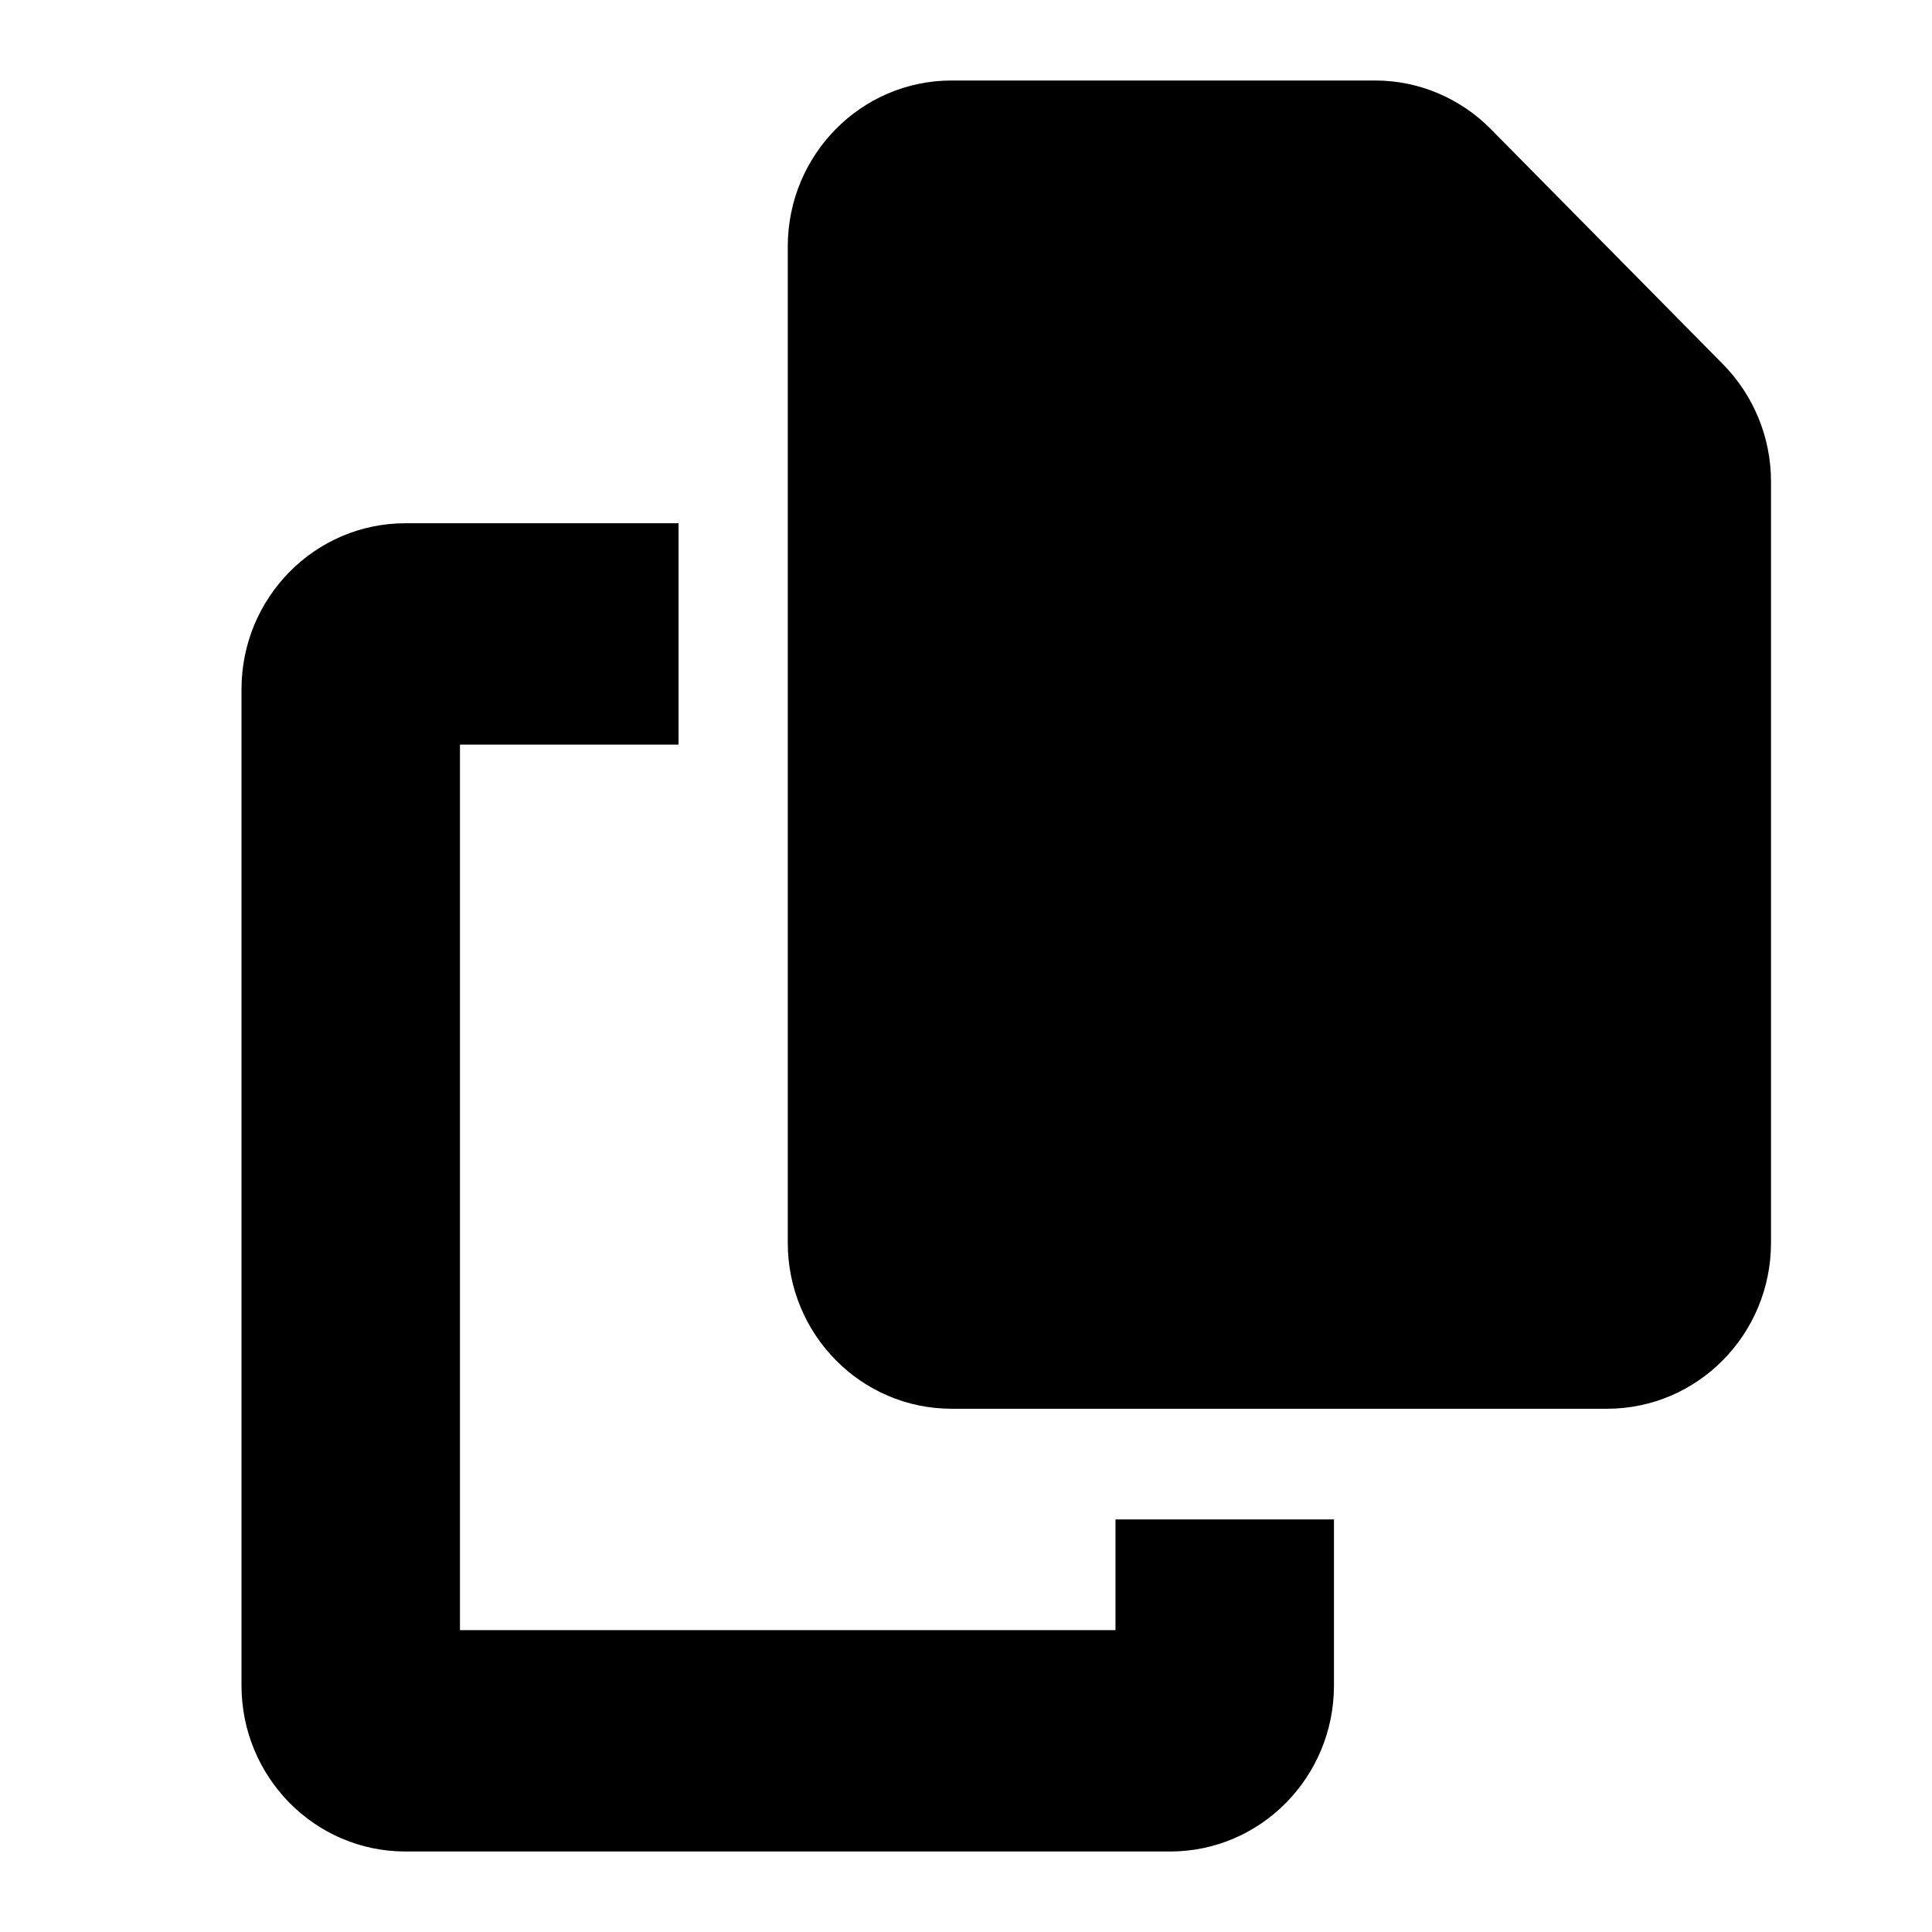
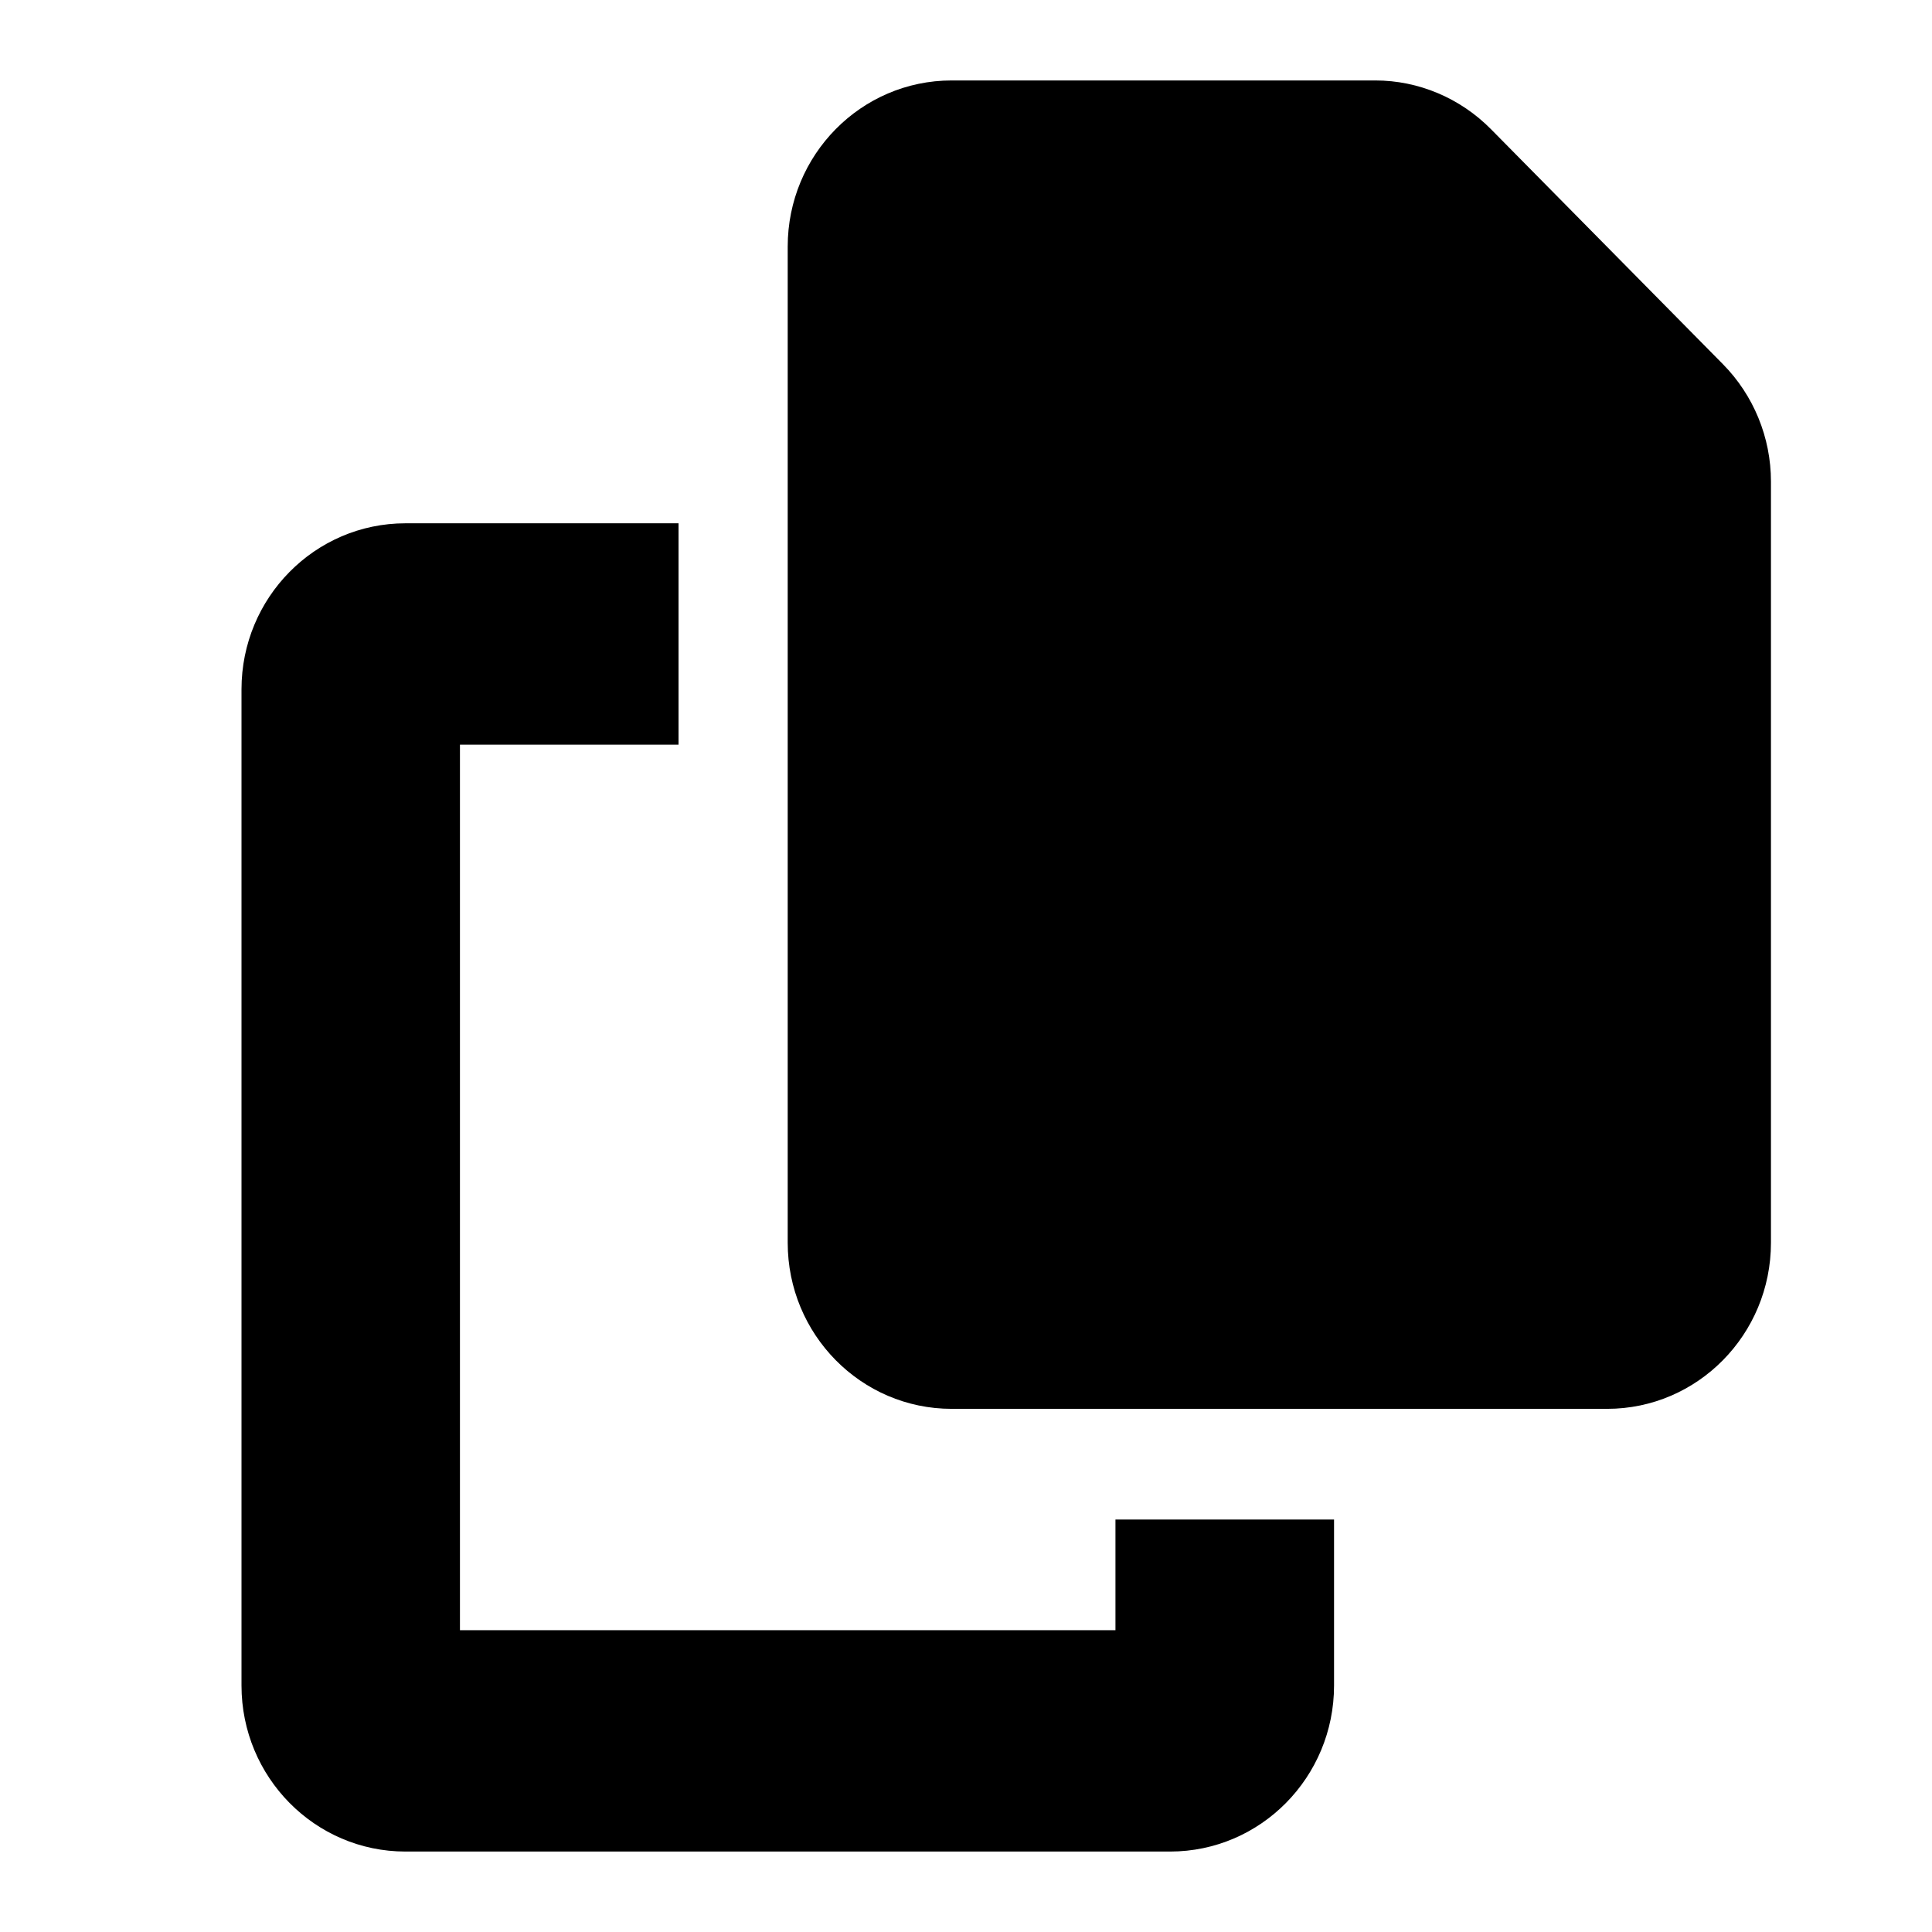
- <svg xmlns="http://www.w3.org/2000/svg" width="24" height="24" viewBox="0 0 24 24">
-   <g clip-path="url(#clip0_123_7)">
-     <path d="M11.821 1H17.085C17.623 1 18.141 1.219 18.522 1.606L21.402 4.523C21.784 4.91 22 5.434 22 5.98V15.438C22 16.576 21.088 17.5 19.964 17.5H11.821C10.697 17.5 9.786 16.576 9.786 15.438V3.062C9.786 1.924 10.697 1 11.821 1ZM5.036 6.5H8.429V9.25H5.714V20.25H13.857V18.875H16.571V20.938C16.571 22.076 15.66 23 14.536 23H5.036C3.912 23 3 22.076 3 20.938V8.562C3 7.424 3.912 6.5 5.036 6.5Z" fill="black" />
-   </g>
-   <defs>
-     <clipPath id="clip0_123_7">
-       <rect width="19" height="22" transform="translate(3 1)" />
-     </clipPath>
-   </defs>
+ <svg xmlns="http://www.w3.org/2000/svg" width="14" height="14" viewBox="0 0 14 14">
+   <path d="M6.896 0.583H9.966C10.28 0.583 10.582 0.711 10.805 0.937L12.485 2.639C12.707 2.864 12.833 3.17 12.833 3.489V9.005C12.833 9.67 12.301 10.209 11.646 10.209H6.896C6.24 10.209 5.708 9.67 5.708 9.005V1.787C5.708 1.122 6.24 0.583 6.896 0.583ZM2.938 3.792H4.917V5.396H3.333V11.813H8.083V11.011H9.667V12.214C9.667 12.878 9.135 13.417 8.479 13.417H2.938C2.282 13.417 1.75 12.878 1.75 12.214V4.995C1.75 4.331 2.282 3.792 2.938 3.792Z" />
</svg>
